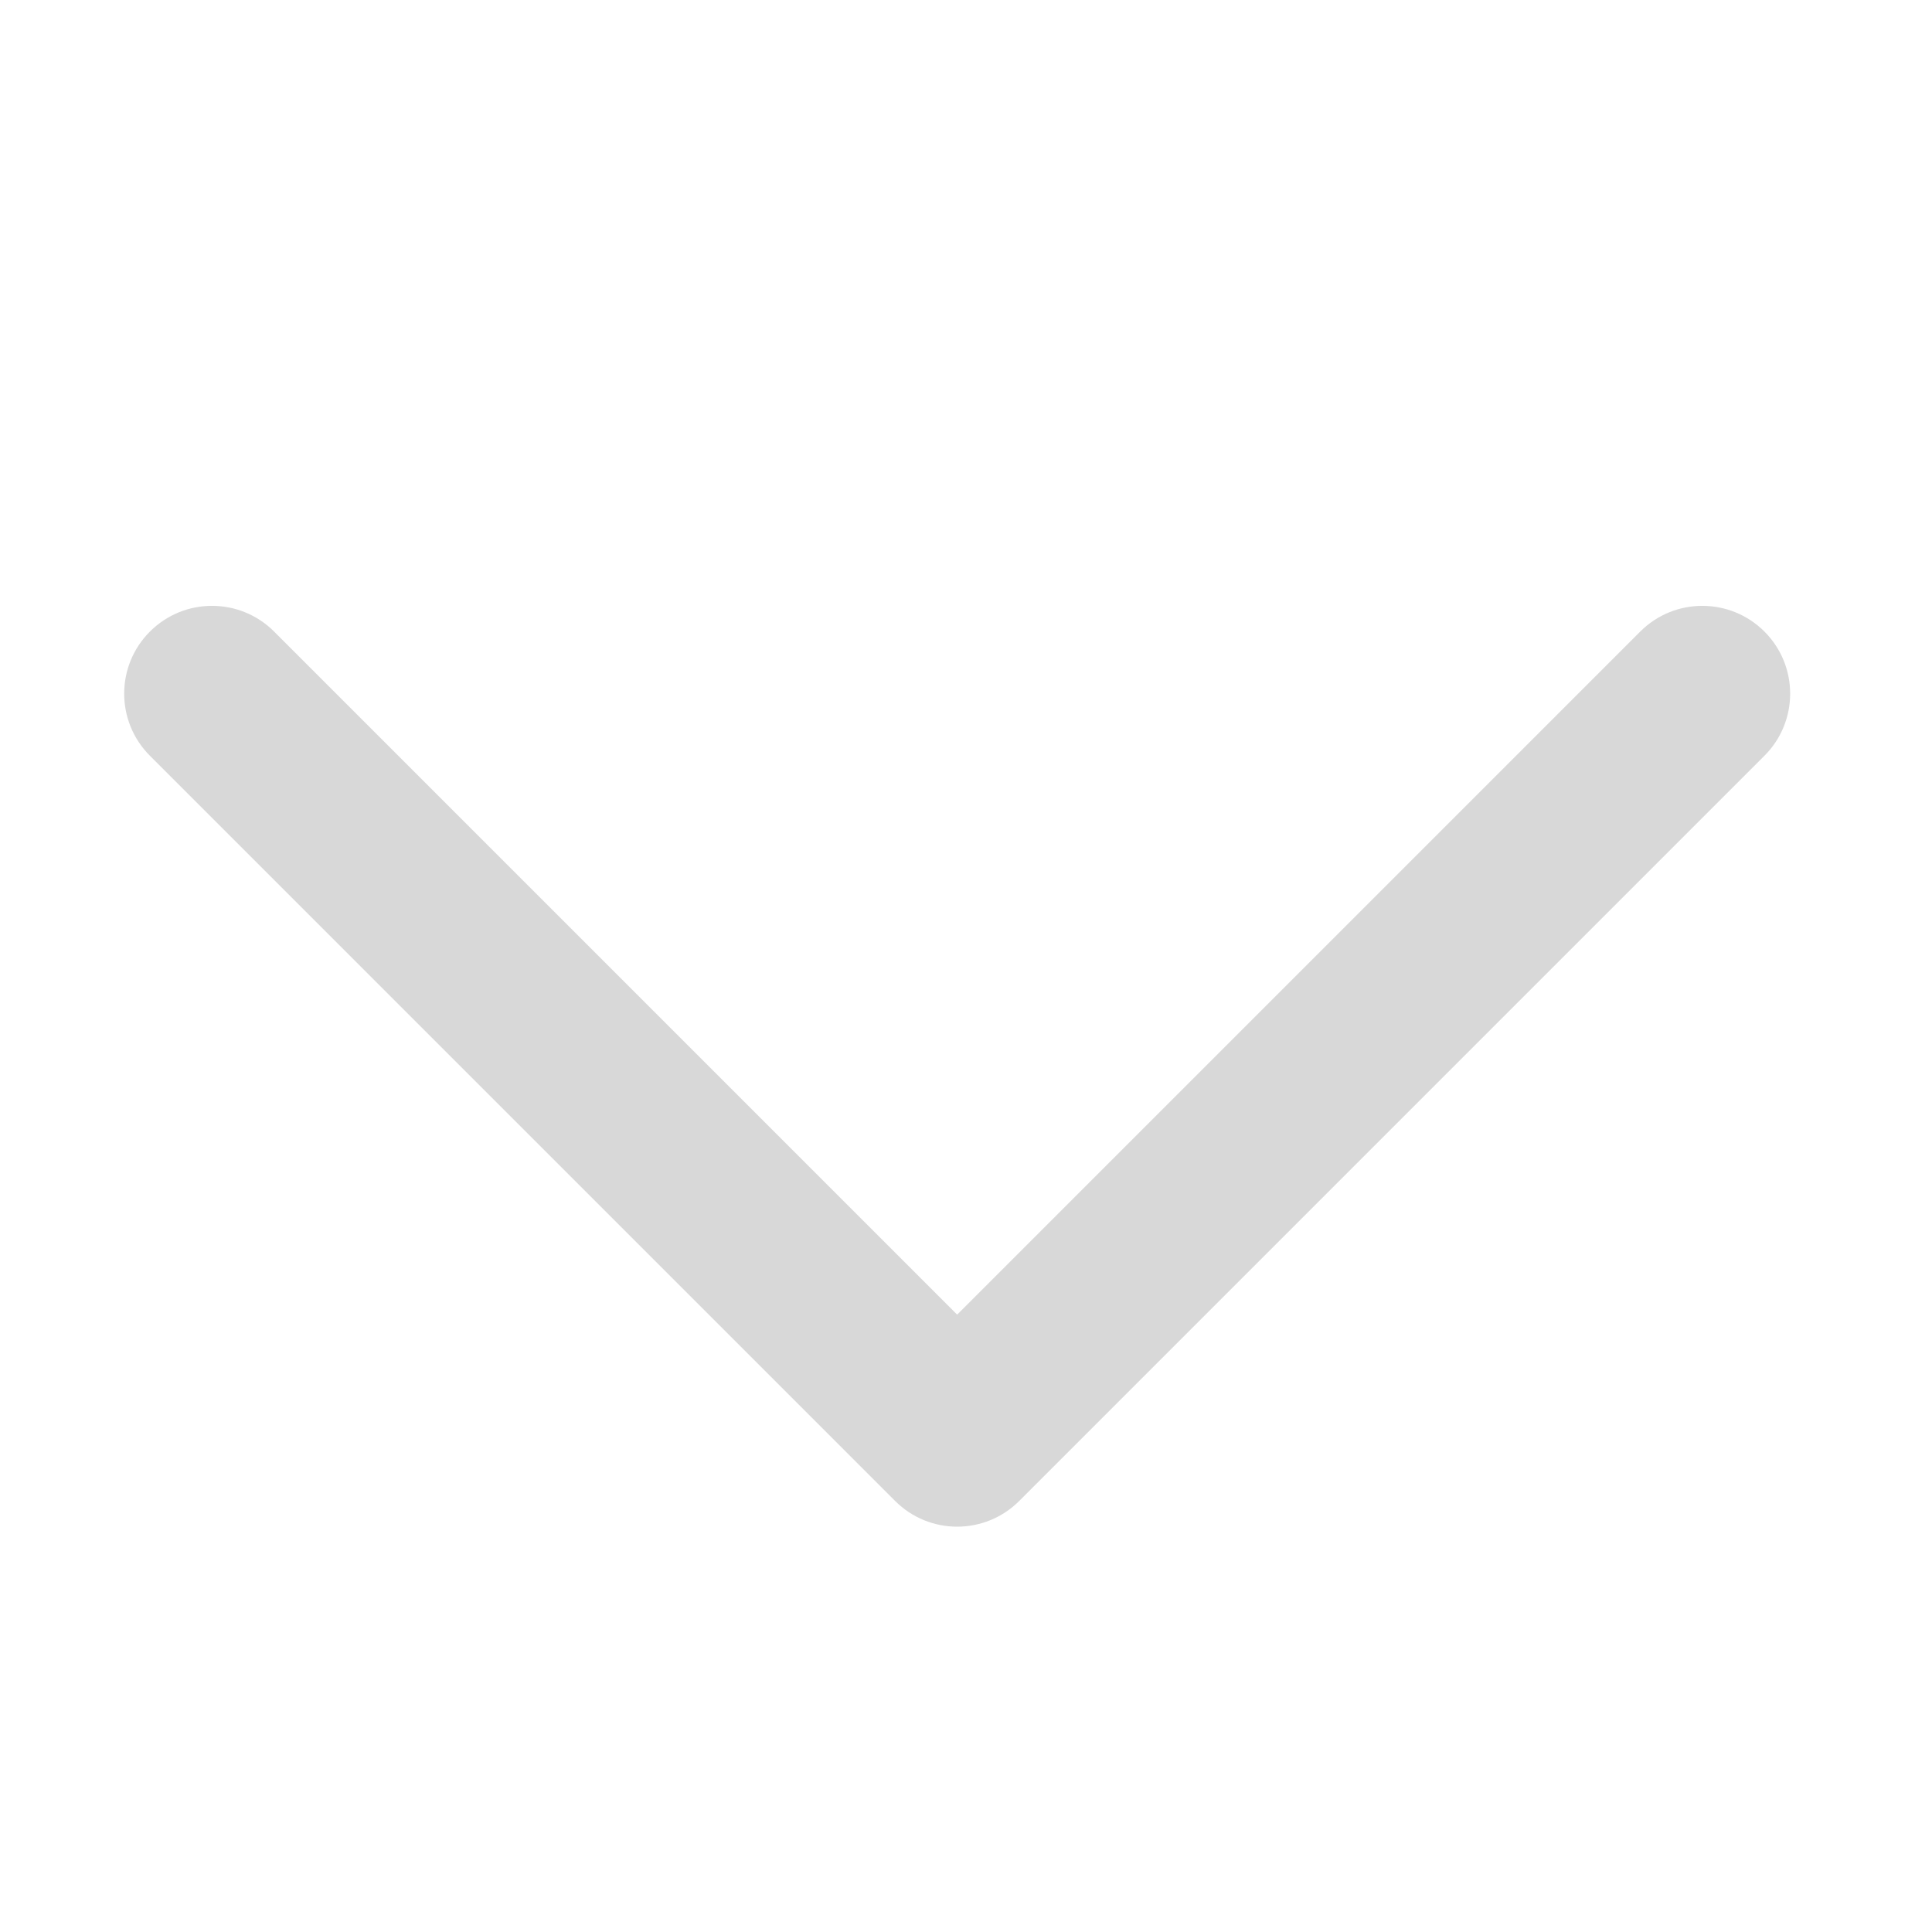
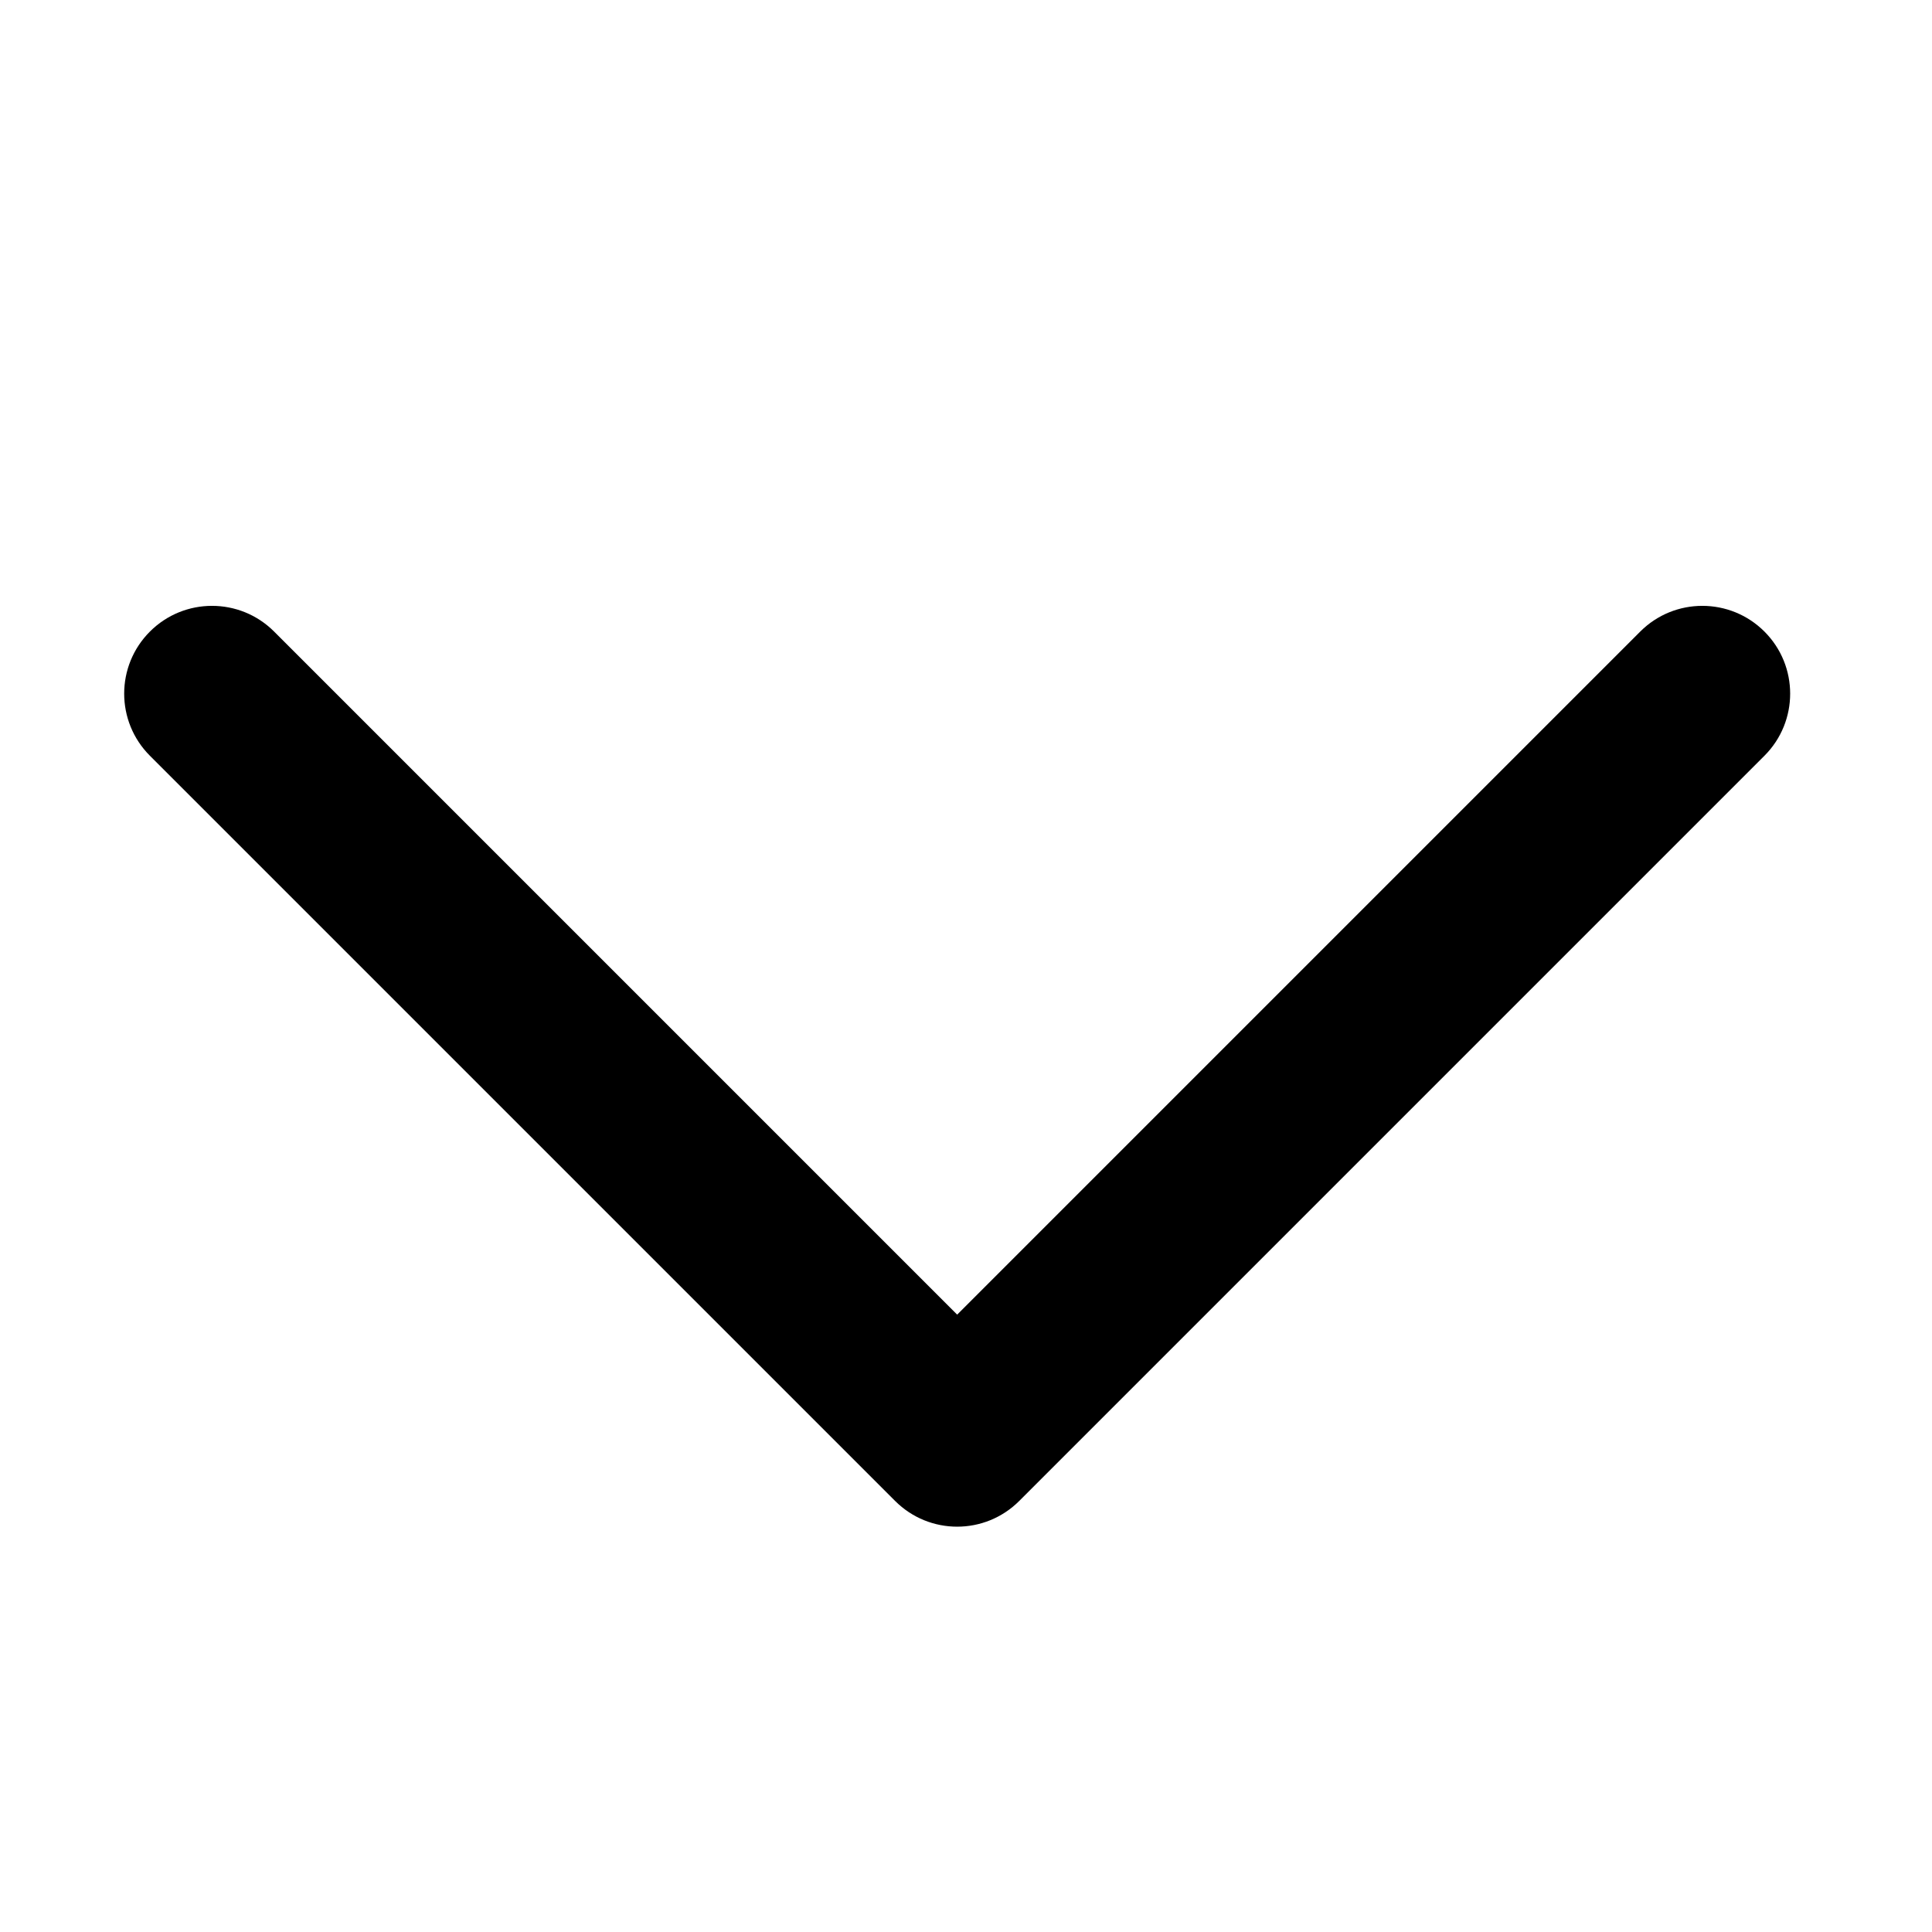
<svg xmlns="http://www.w3.org/2000/svg" width="22px" height="22px" viewBox="0 0 22 22" version="1.1">
  <g id="icons/i-arrow-down--blue" stroke="none" stroke-width="1" fill="none" fill-rule="evenodd">
-     <path d="M15.899,12.899 L15.899,1.899 C15.899,1.347 16.347,0.899 16.899,0.899 C17.452,0.899 17.899,1.347 17.899,1.899 L17.899,13.899 C17.899,14.452 17.452,14.899 16.899,14.899 L4.899,14.899 C4.347,14.899 3.899,14.452 3.899,13.899 C3.899,13.347 4.347,12.899 4.899,12.899 L15.899,12.899 Z" id="Combined-Shape" fill="#D8D8D8" transform="translate(10.89949, 7.899495) rotate(45) translate(-10.89949, -7.899495) " />
+     <path d="M15.899,12.899 L15.899,1.899 C15.899,1.347 16.347,0.899 16.899,0.899 C17.452,0.899 17.899,1.347 17.899,1.899 L17.899,13.899 C17.899,14.452 17.452,14.899 16.899,14.899 L4.899,14.899 C4.347,14.899 3.899,14.452 3.899,13.899 C3.899,13.347 4.347,12.899 4.899,12.899 L15.899,12.899 Z" id="Combined-Shape" fill="currentColor" transform="translate(10.89949, 7.899495) rotate(45) translate(-10.89949, -7.899495) " />
  </g>
</svg>
